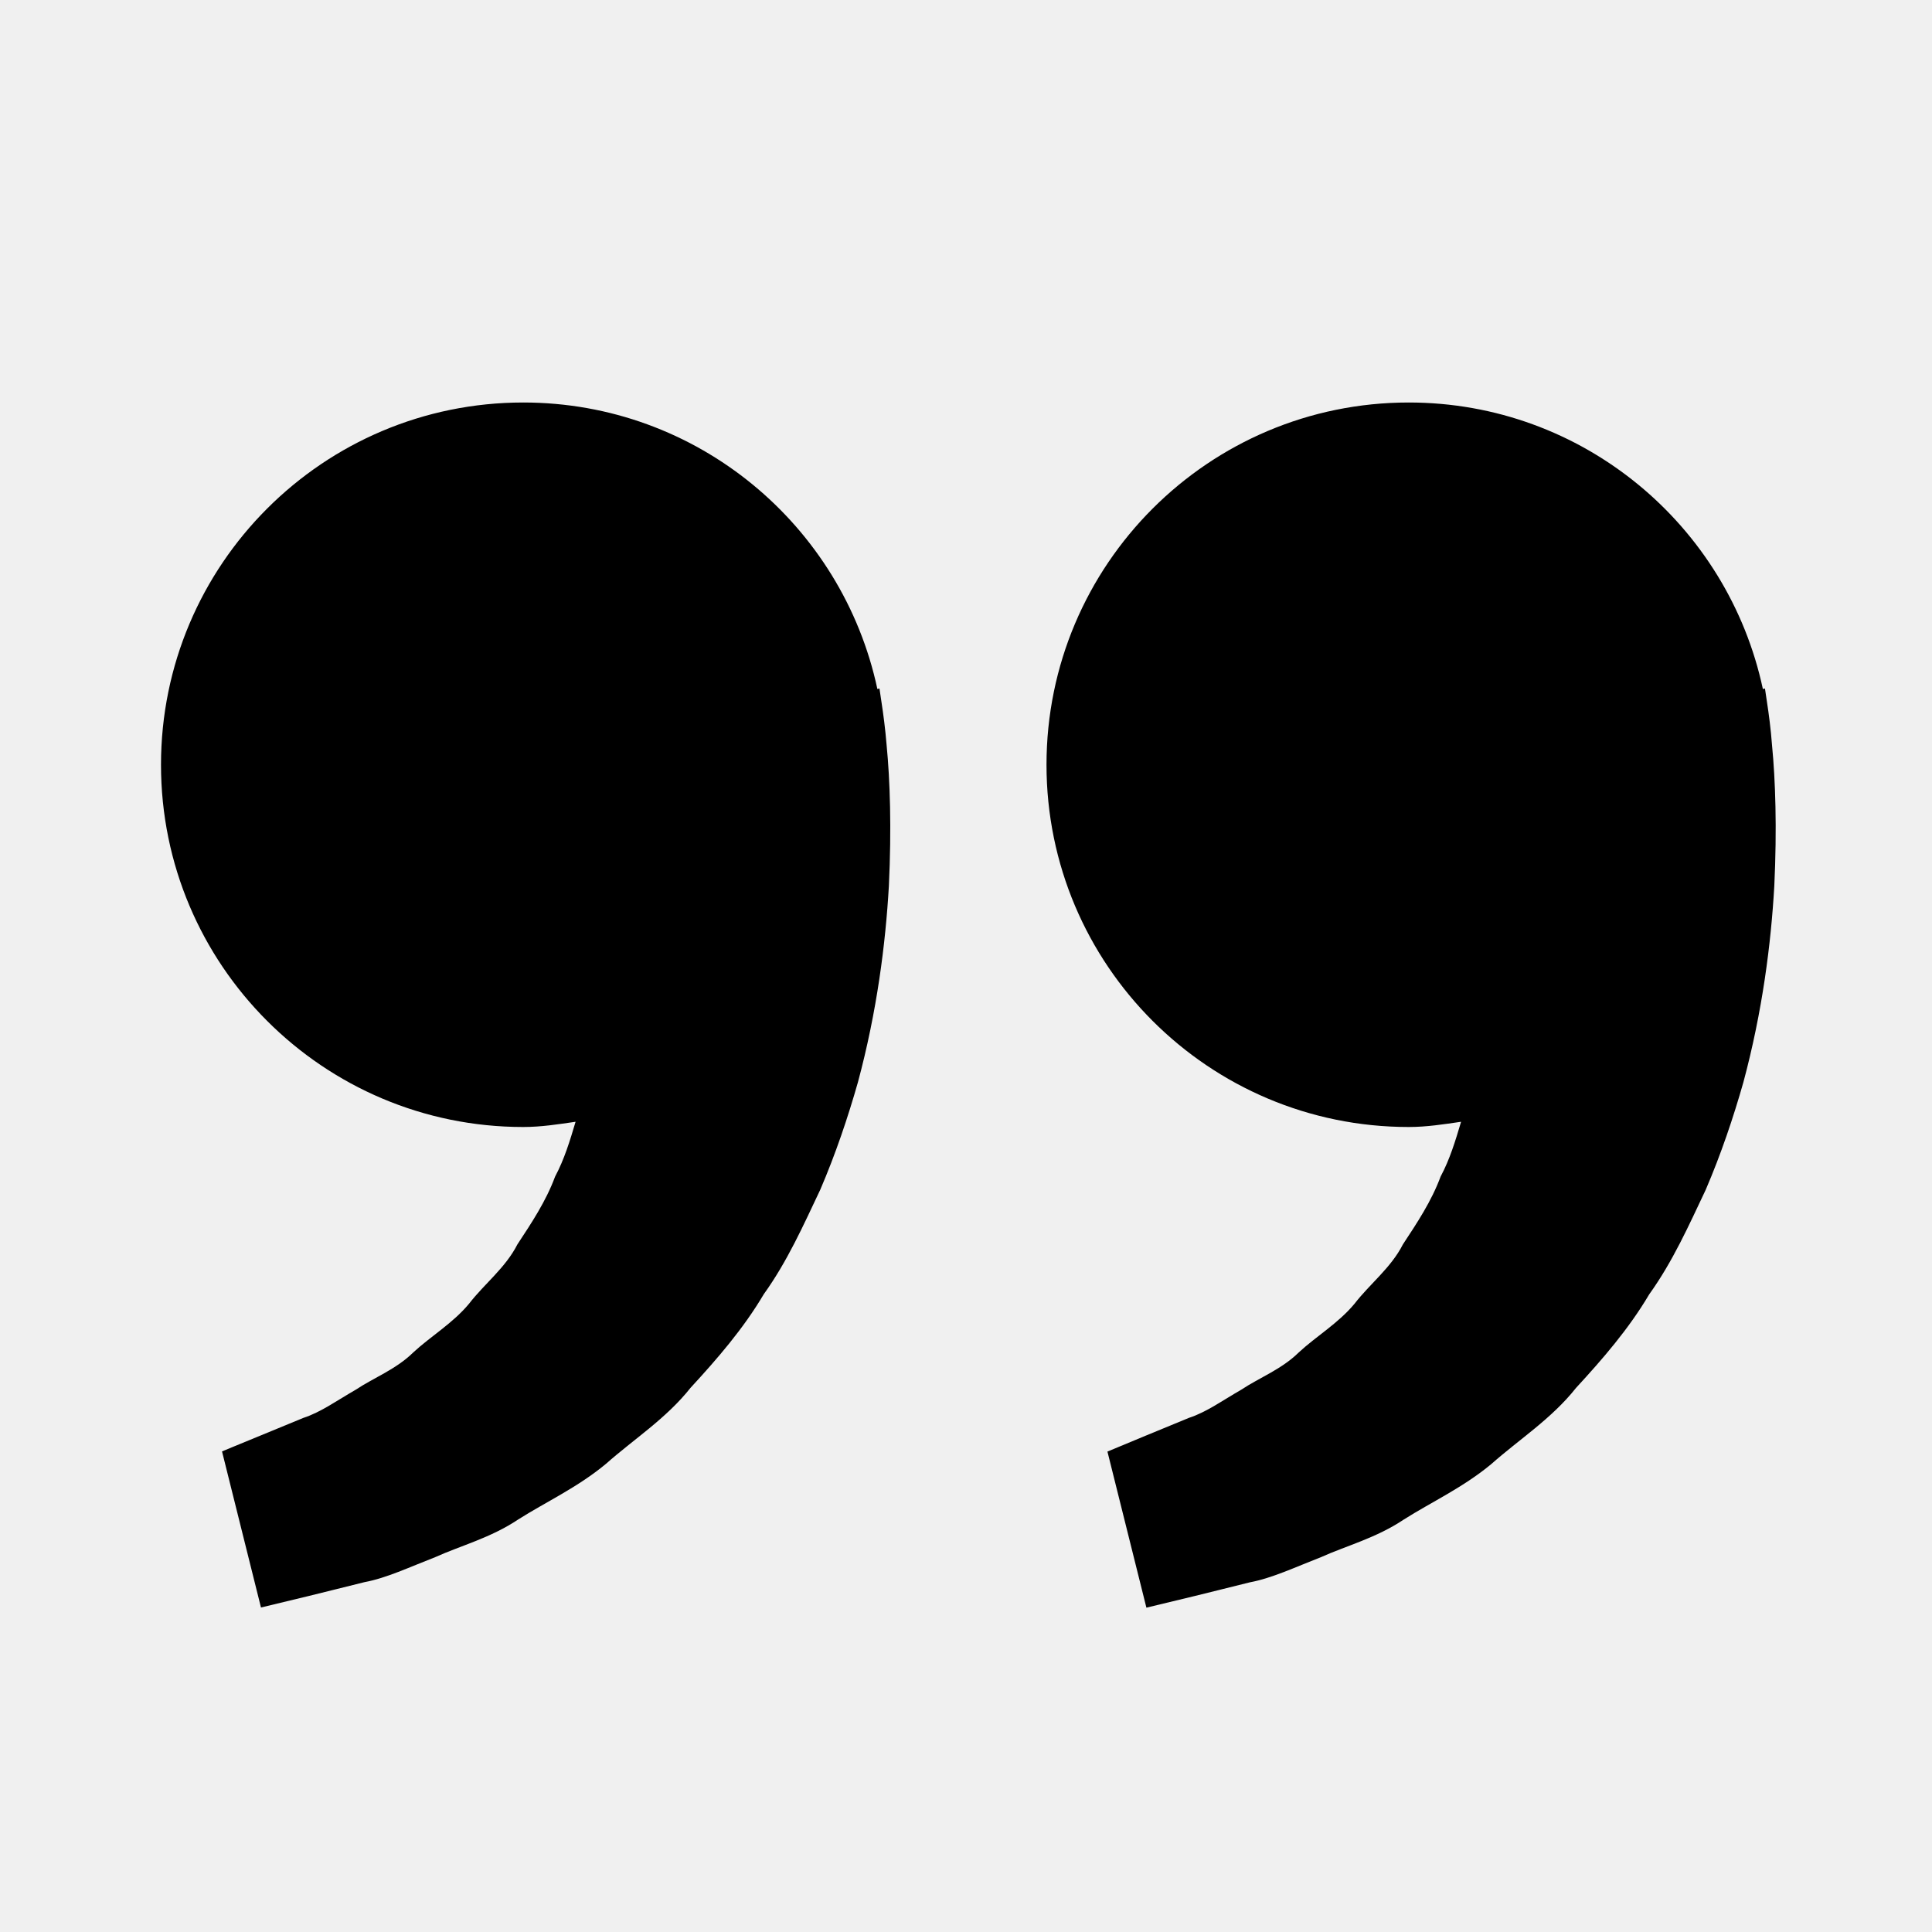
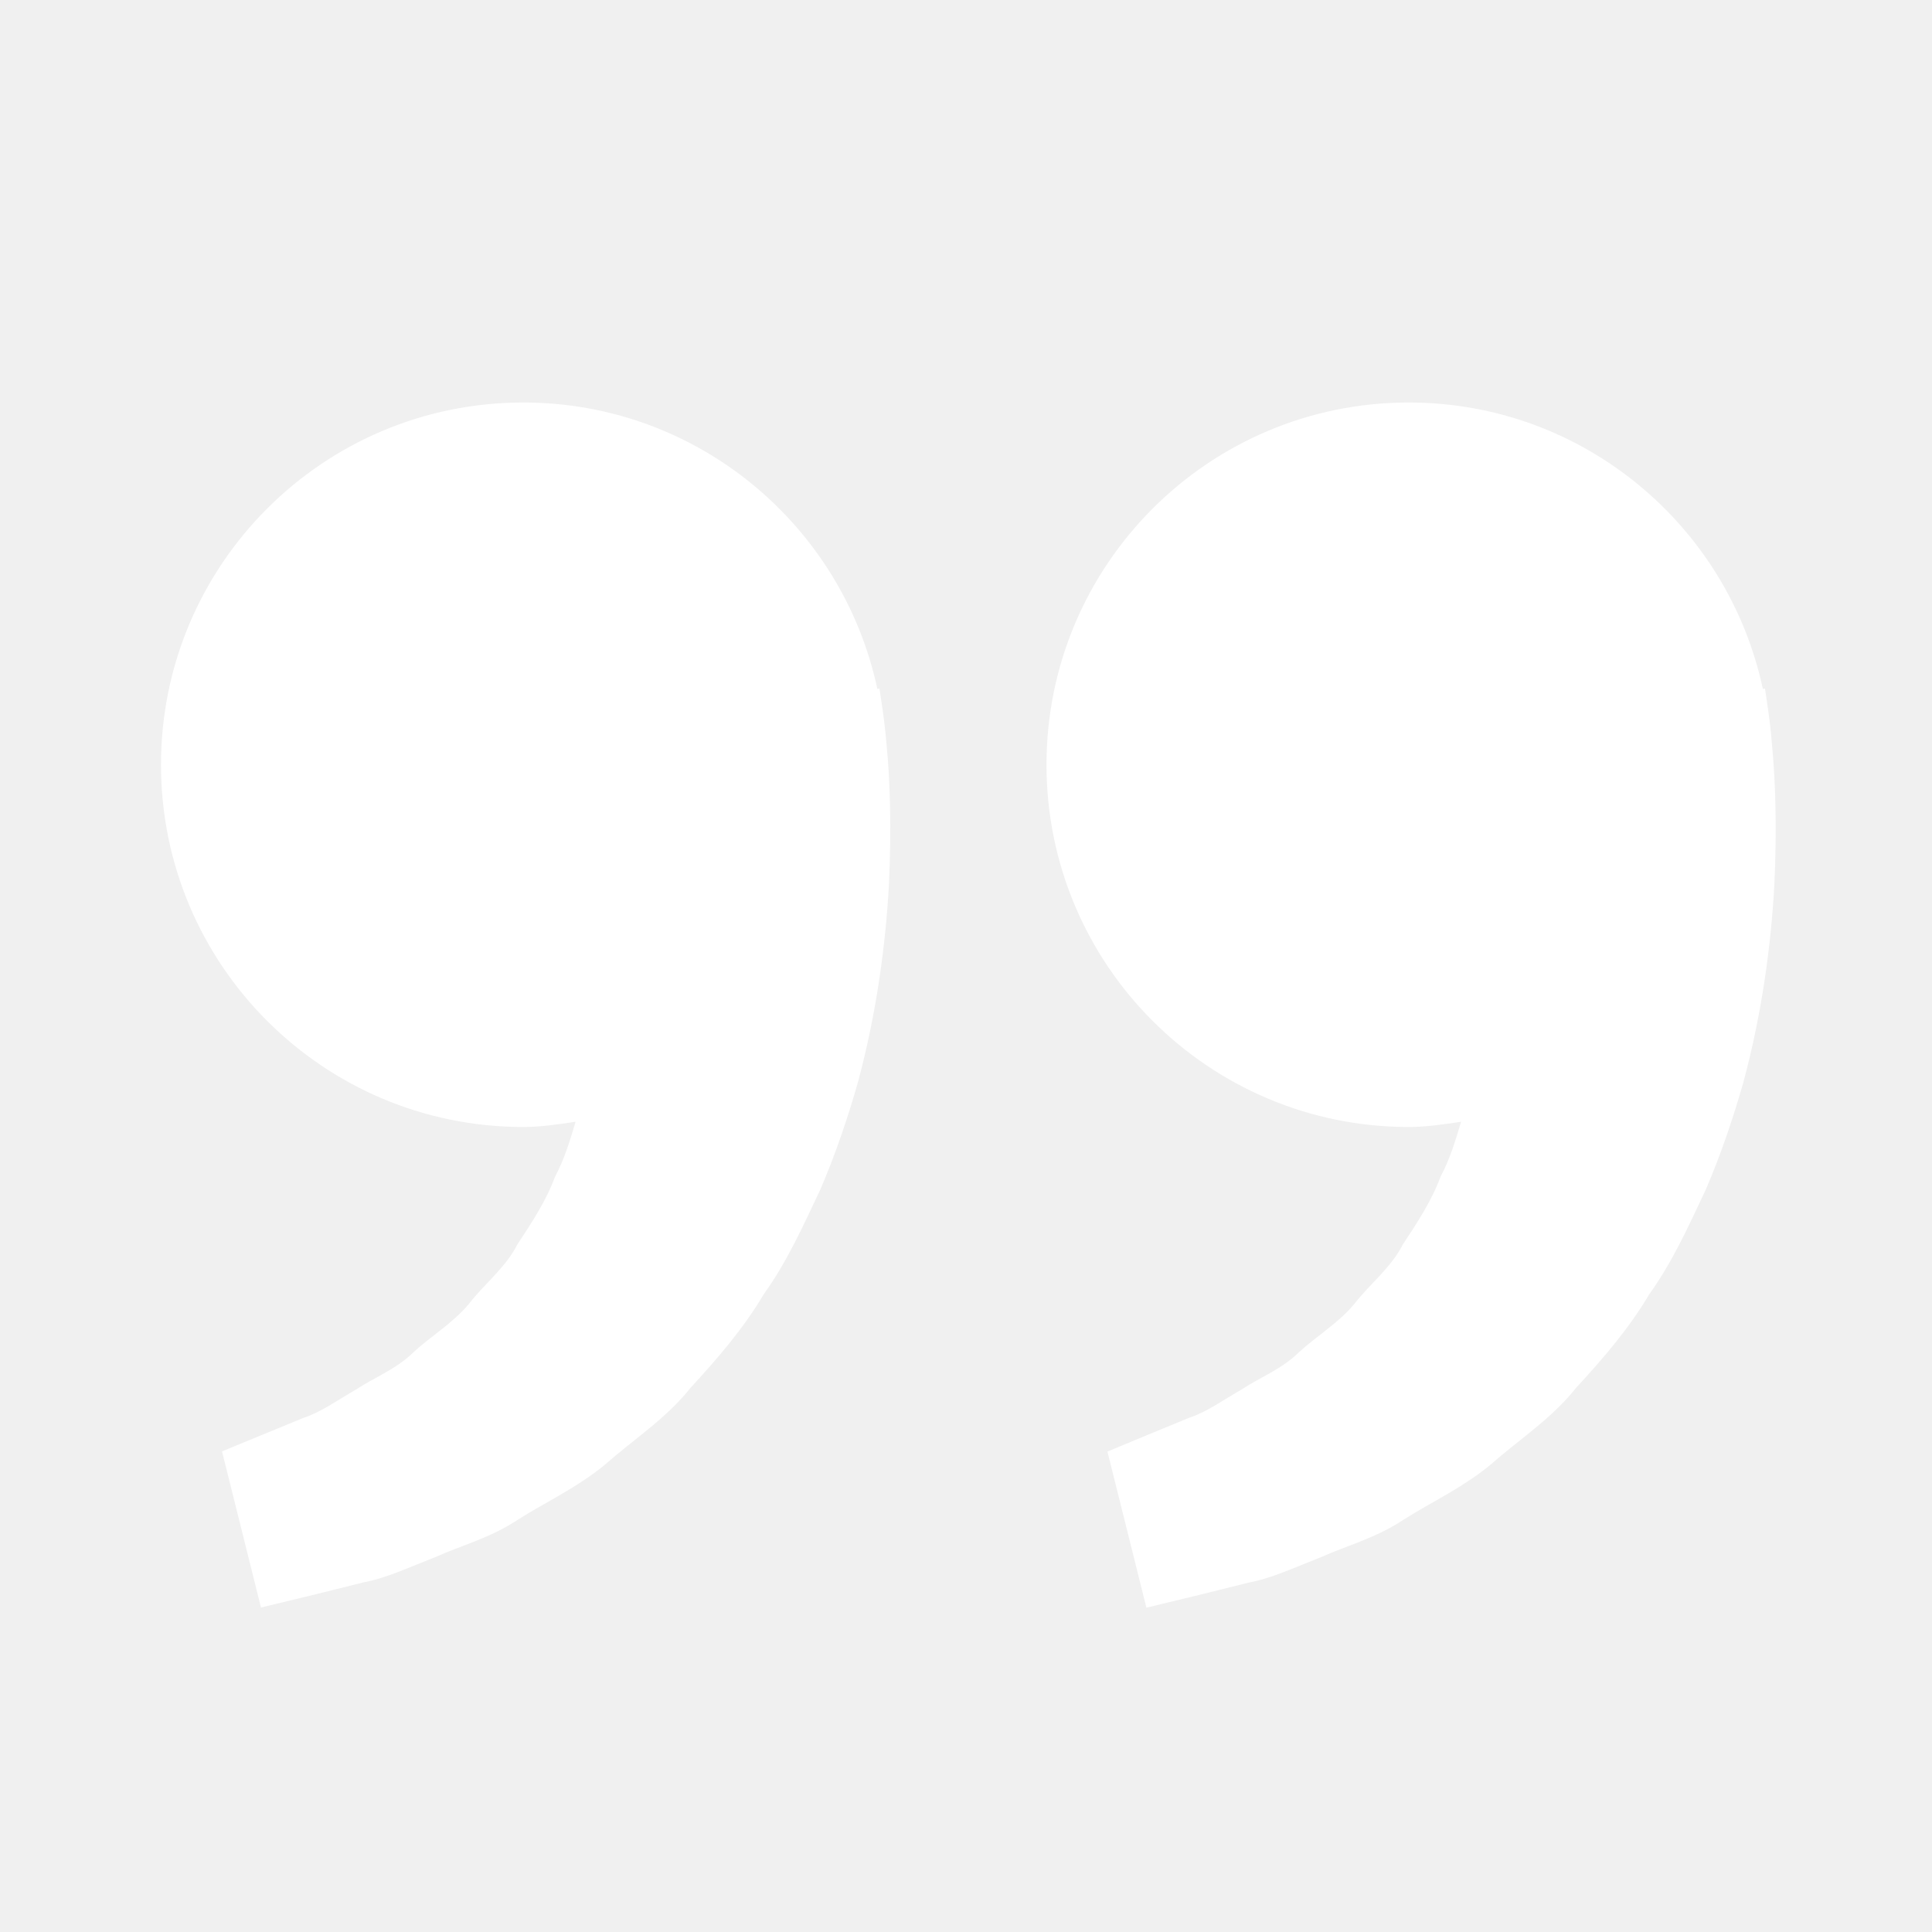
- <svg xmlns="http://www.w3.org/2000/svg" width="24" height="24" viewBox="0 0 24 24">
-   <path d="M21.95 8.721c-.017-.109-.025-.168-.025-.168l-.026.006C21.465 6.526 19.662 5 17.5 5 15.015 5 13 7.015 13 9.5s2.015 4.5 4.5 4.5c.223 0 .437-.034.65-.065-.069.232-.14.468-.254.68-.114.308-.292.575-.469.844-.148.291-.409.488-.601.737-.201.242-.475.403-.692.604-.213.21-.492.315-.714.463-.232.133-.434.28-.65.35-.208.086-.39.16-.539.222-.302.125-.474.197-.474.197l.484 1.939c0 0 .218-.052.597-.144.191-.048.424-.104.689-.171.271-.05.56-.187.882-.312.317-.143.686-.238 1.028-.467.344-.218.741-.4 1.091-.692.339-.301.748-.562 1.05-.944.33-.358.656-.734.909-1.162.293-.408.492-.856.702-1.299.19-.443.343-.896.468-1.336.237-.882.343-1.72.384-2.437.034-.718.014-1.315-.028-1.747C21.998 9.056 21.971 8.857 21.95 8.721zM10.95 8.721c-.017-.109-.025-.168-.025-.168l-.026.006C10.465 6.526 8.662 5 6.5 5 4.015 5 2 7.015 2 9.5S4.015 14 6.5 14c.223 0 .437-.034.65-.065-.069.232-.14.468-.254.68-.114.308-.292.575-.469.844-.148.291-.409.488-.601.737-.201.242-.475.403-.692.604-.213.21-.492.315-.714.463-.232.133-.434.28-.65.35-.208.086-.39.16-.539.222C2.93 17.958 2.758 18.03 2.758 18.03l.484 1.939c0 0 .218-.052.597-.144.191-.048.424-.104.689-.171.271-.05.56-.187.882-.312.317-.143.686-.238 1.028-.467.344-.218.741-.4 1.091-.692.339-.301.748-.562 1.05-.944.33-.358.656-.734.909-1.162.293-.408.492-.856.702-1.299.19-.443.343-.896.468-1.336.237-.882.343-1.72.384-2.437.034-.718.014-1.315-.028-1.747C10.998 9.056 10.971 8.857 10.95 8.721z" />
+ <svg xmlns="http://www.w3.org/2000/svg" version="1.1" id="Layer_1" x="0px" y="0px" width="24px" height="24px" viewBox="0 0 24 24" enable-background="new 0 0 24 24" xml:space="preserve">
+   <path fill="#FFFFFF" d="M21.95,8.721c-0.017-0.109-0.025-0.168-0.025-0.168l-0.026,0.006C21.465,6.526,19.662,5,17.5,5  C15.015,5,13,7.015,13,9.5s2.015,4.5,4.5,4.5c0.223,0,0.437-0.034,0.65-0.065c-0.069,0.232-0.14,0.468-0.254,0.68  c-0.114,0.308-0.292,0.575-0.469,0.844c-0.148,0.291-0.409,0.488-0.601,0.737c-0.201,0.242-0.475,0.403-0.692,0.604  c-0.213,0.21-0.492,0.315-0.714,0.463c-0.232,0.133-0.434,0.28-0.65,0.35c-0.208,0.086-0.39,0.16-0.539,0.222  c-0.302,0.125-0.474,0.197-0.474,0.197l0.484,1.939c0,0,0.218-0.052,0.597-0.144c0.191-0.048,0.424-0.104,0.689-0.171  c0.271-0.05,0.56-0.187,0.882-0.312c0.317-0.143,0.686-0.238,1.028-0.467c0.344-0.218,0.741-0.4,1.091-0.692  c0.339-0.301,0.748-0.562,1.05-0.944c0.33-0.358,0.656-0.734,0.909-1.162c0.293-0.408,0.492-0.856,0.702-1.299  c0.19-0.443,0.343-0.896,0.468-1.336c0.237-0.882,0.343-1.72,0.384-2.437c0.034-0.718,0.014-1.315-0.028-1.747  C21.998,9.056,21.971,8.857,21.95,8.721z M10.95,8.721c-0.017-0.109-0.025-0.168-0.025-0.168l-0.026,0.006  C10.465,6.526,8.662,5,6.5,5C4.015,5,2,7.015,2,9.5S4.015,14,6.5,14c0.223,0,0.437-0.034,0.65-0.065  c-0.069,0.232-0.14,0.468-0.254,0.68c-0.114,0.308-0.292,0.575-0.469,0.844c-0.148,0.291-0.409,0.488-0.601,0.737  c-0.201,0.242-0.475,0.403-0.692,0.604c-0.213,0.21-0.492,0.315-0.714,0.463c-0.232,0.133-0.434,0.28-0.65,0.35  c-0.208,0.086-0.39,0.16-0.539,0.222C2.93,17.958,2.758,18.03,2.758,18.03l0.484,1.939c0,0,0.218-0.052,0.597-0.144  c0.191-0.048,0.424-0.104,0.689-0.171c0.271-0.05,0.56-0.187,0.882-0.312c0.317-0.143,0.686-0.238,1.028-0.467  c0.344-0.218,0.741-0.4,1.091-0.692c0.339-0.301,0.748-0.562,1.05-0.944c0.33-0.358,0.656-0.734,0.909-1.162  c0.293-0.408,0.492-0.856,0.702-1.299c0.19-0.443,0.343-0.896,0.468-1.336c0.237-0.882,0.343-1.72,0.384-2.437  c0.034-0.718,0.014-1.315-0.028-1.747C10.998,9.056,10.971,8.857,10.95,8.721z" />
</svg>
